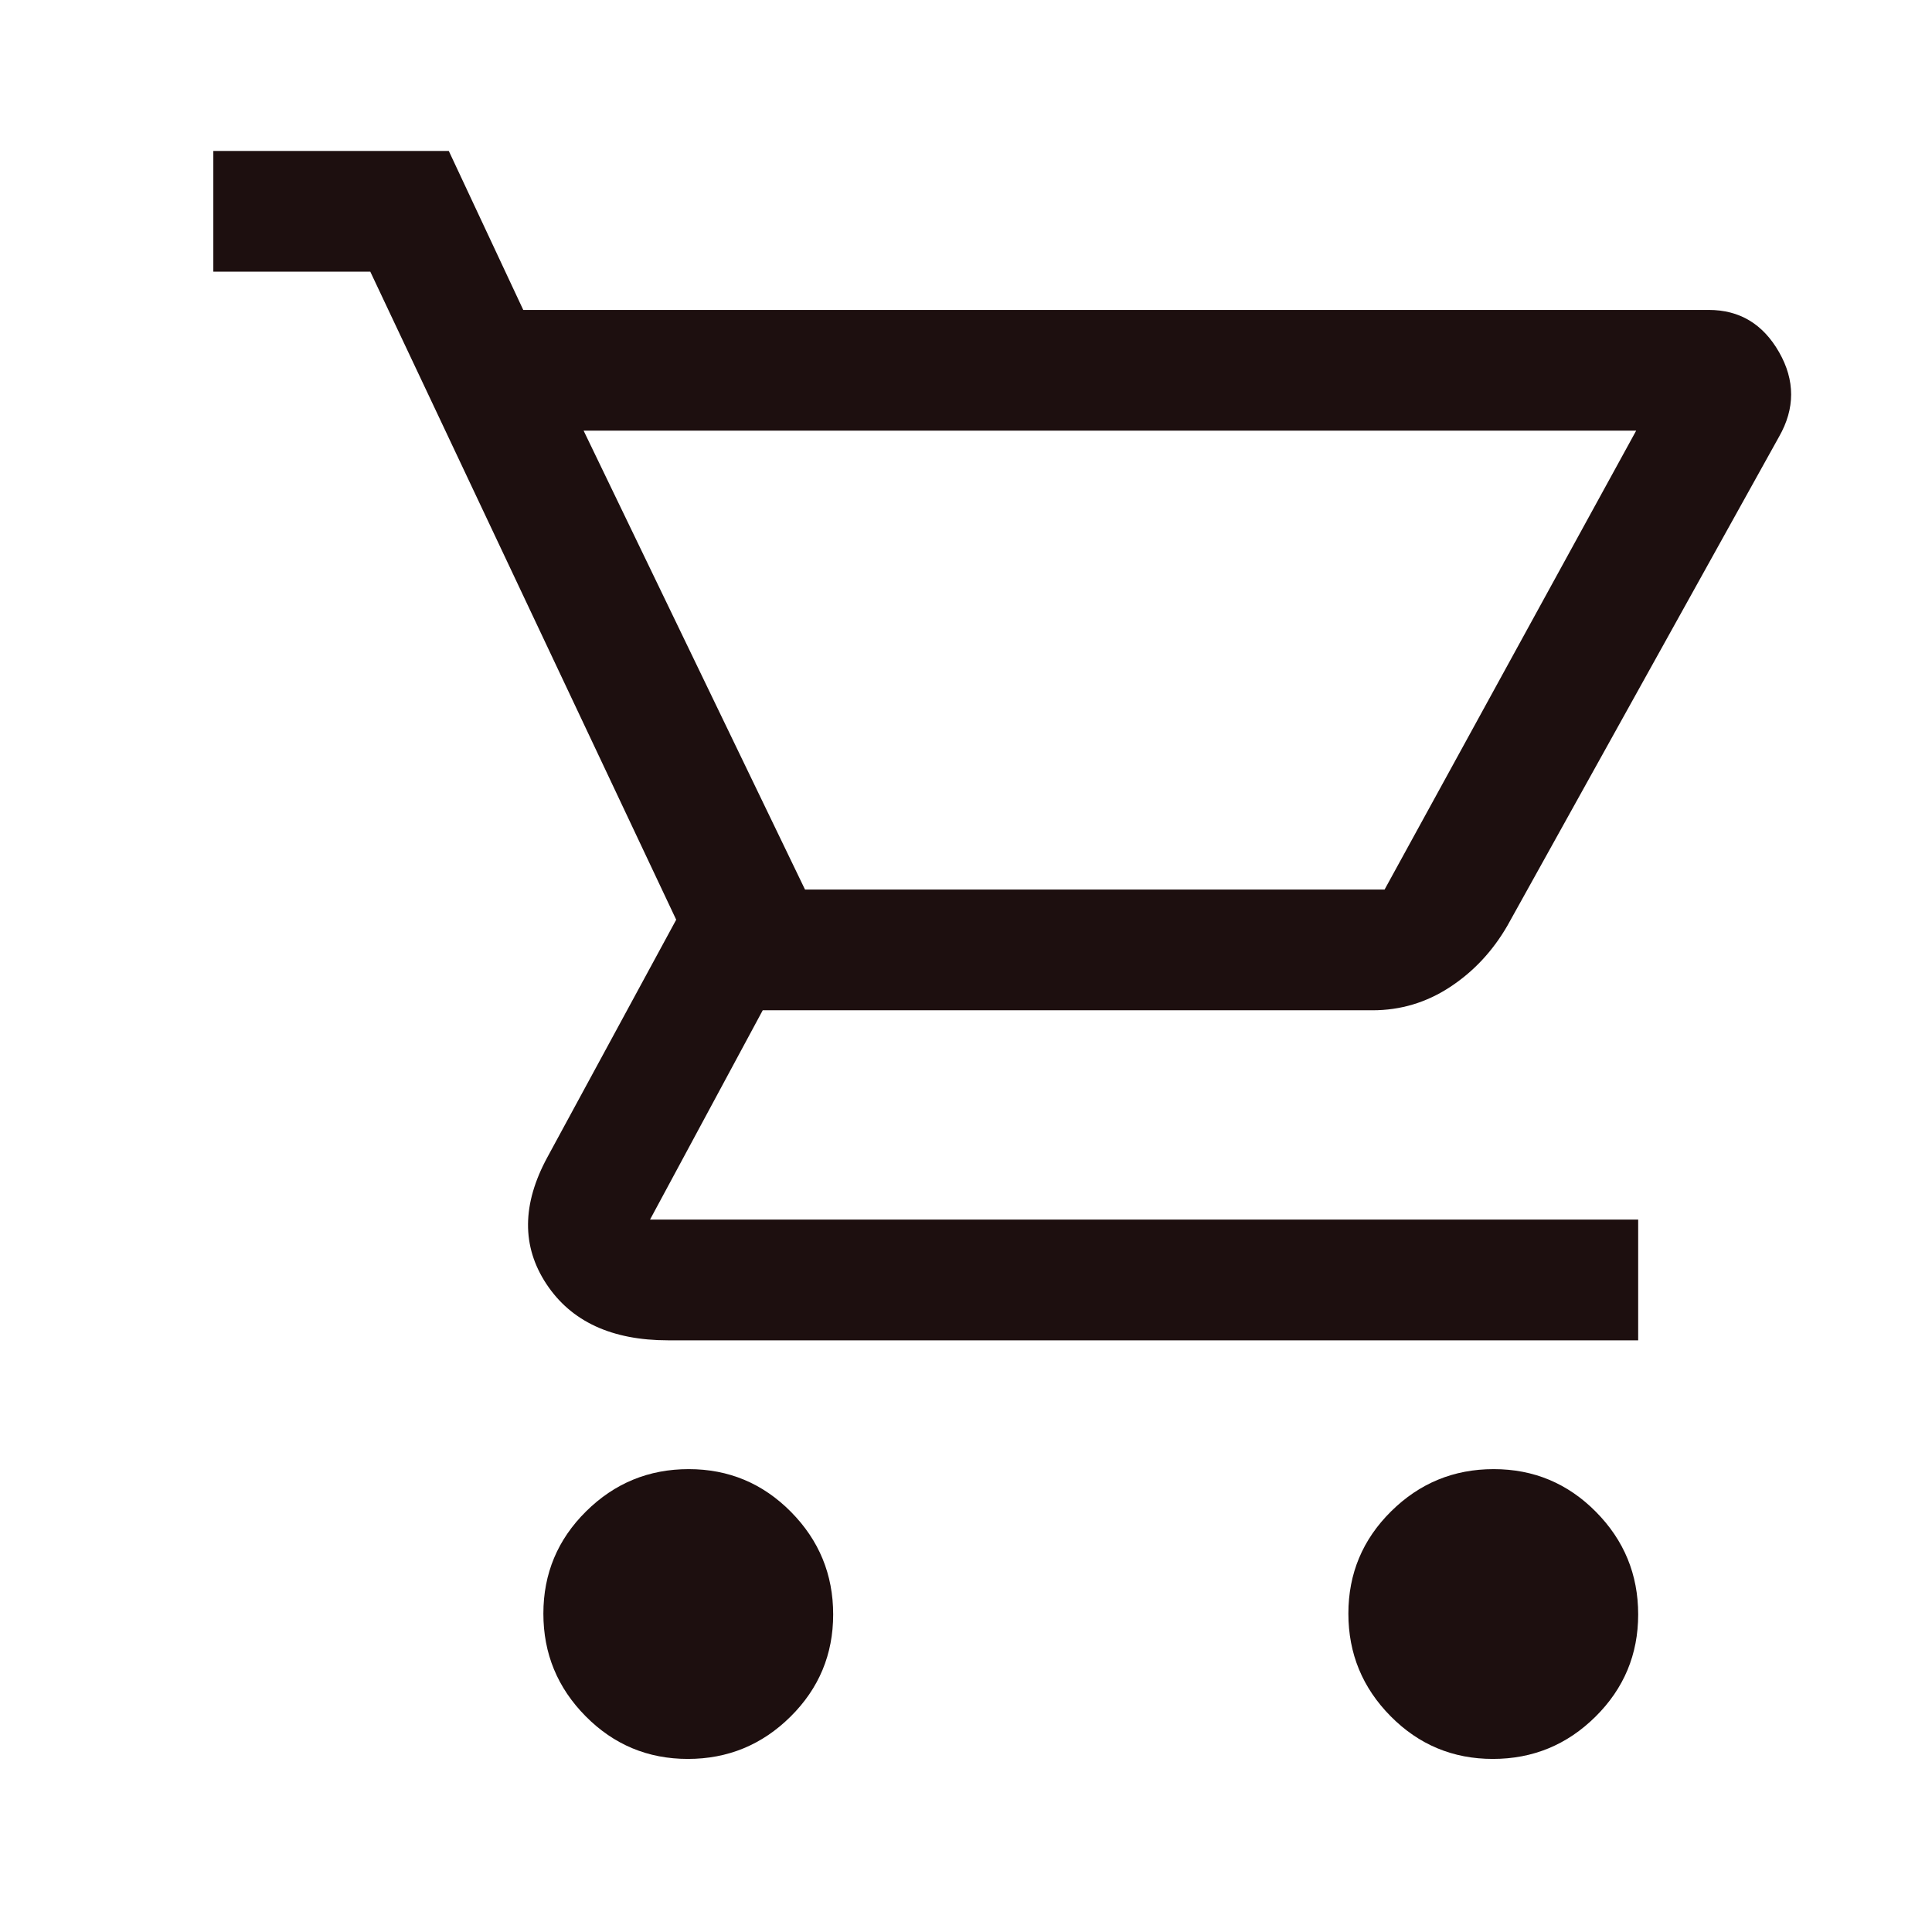
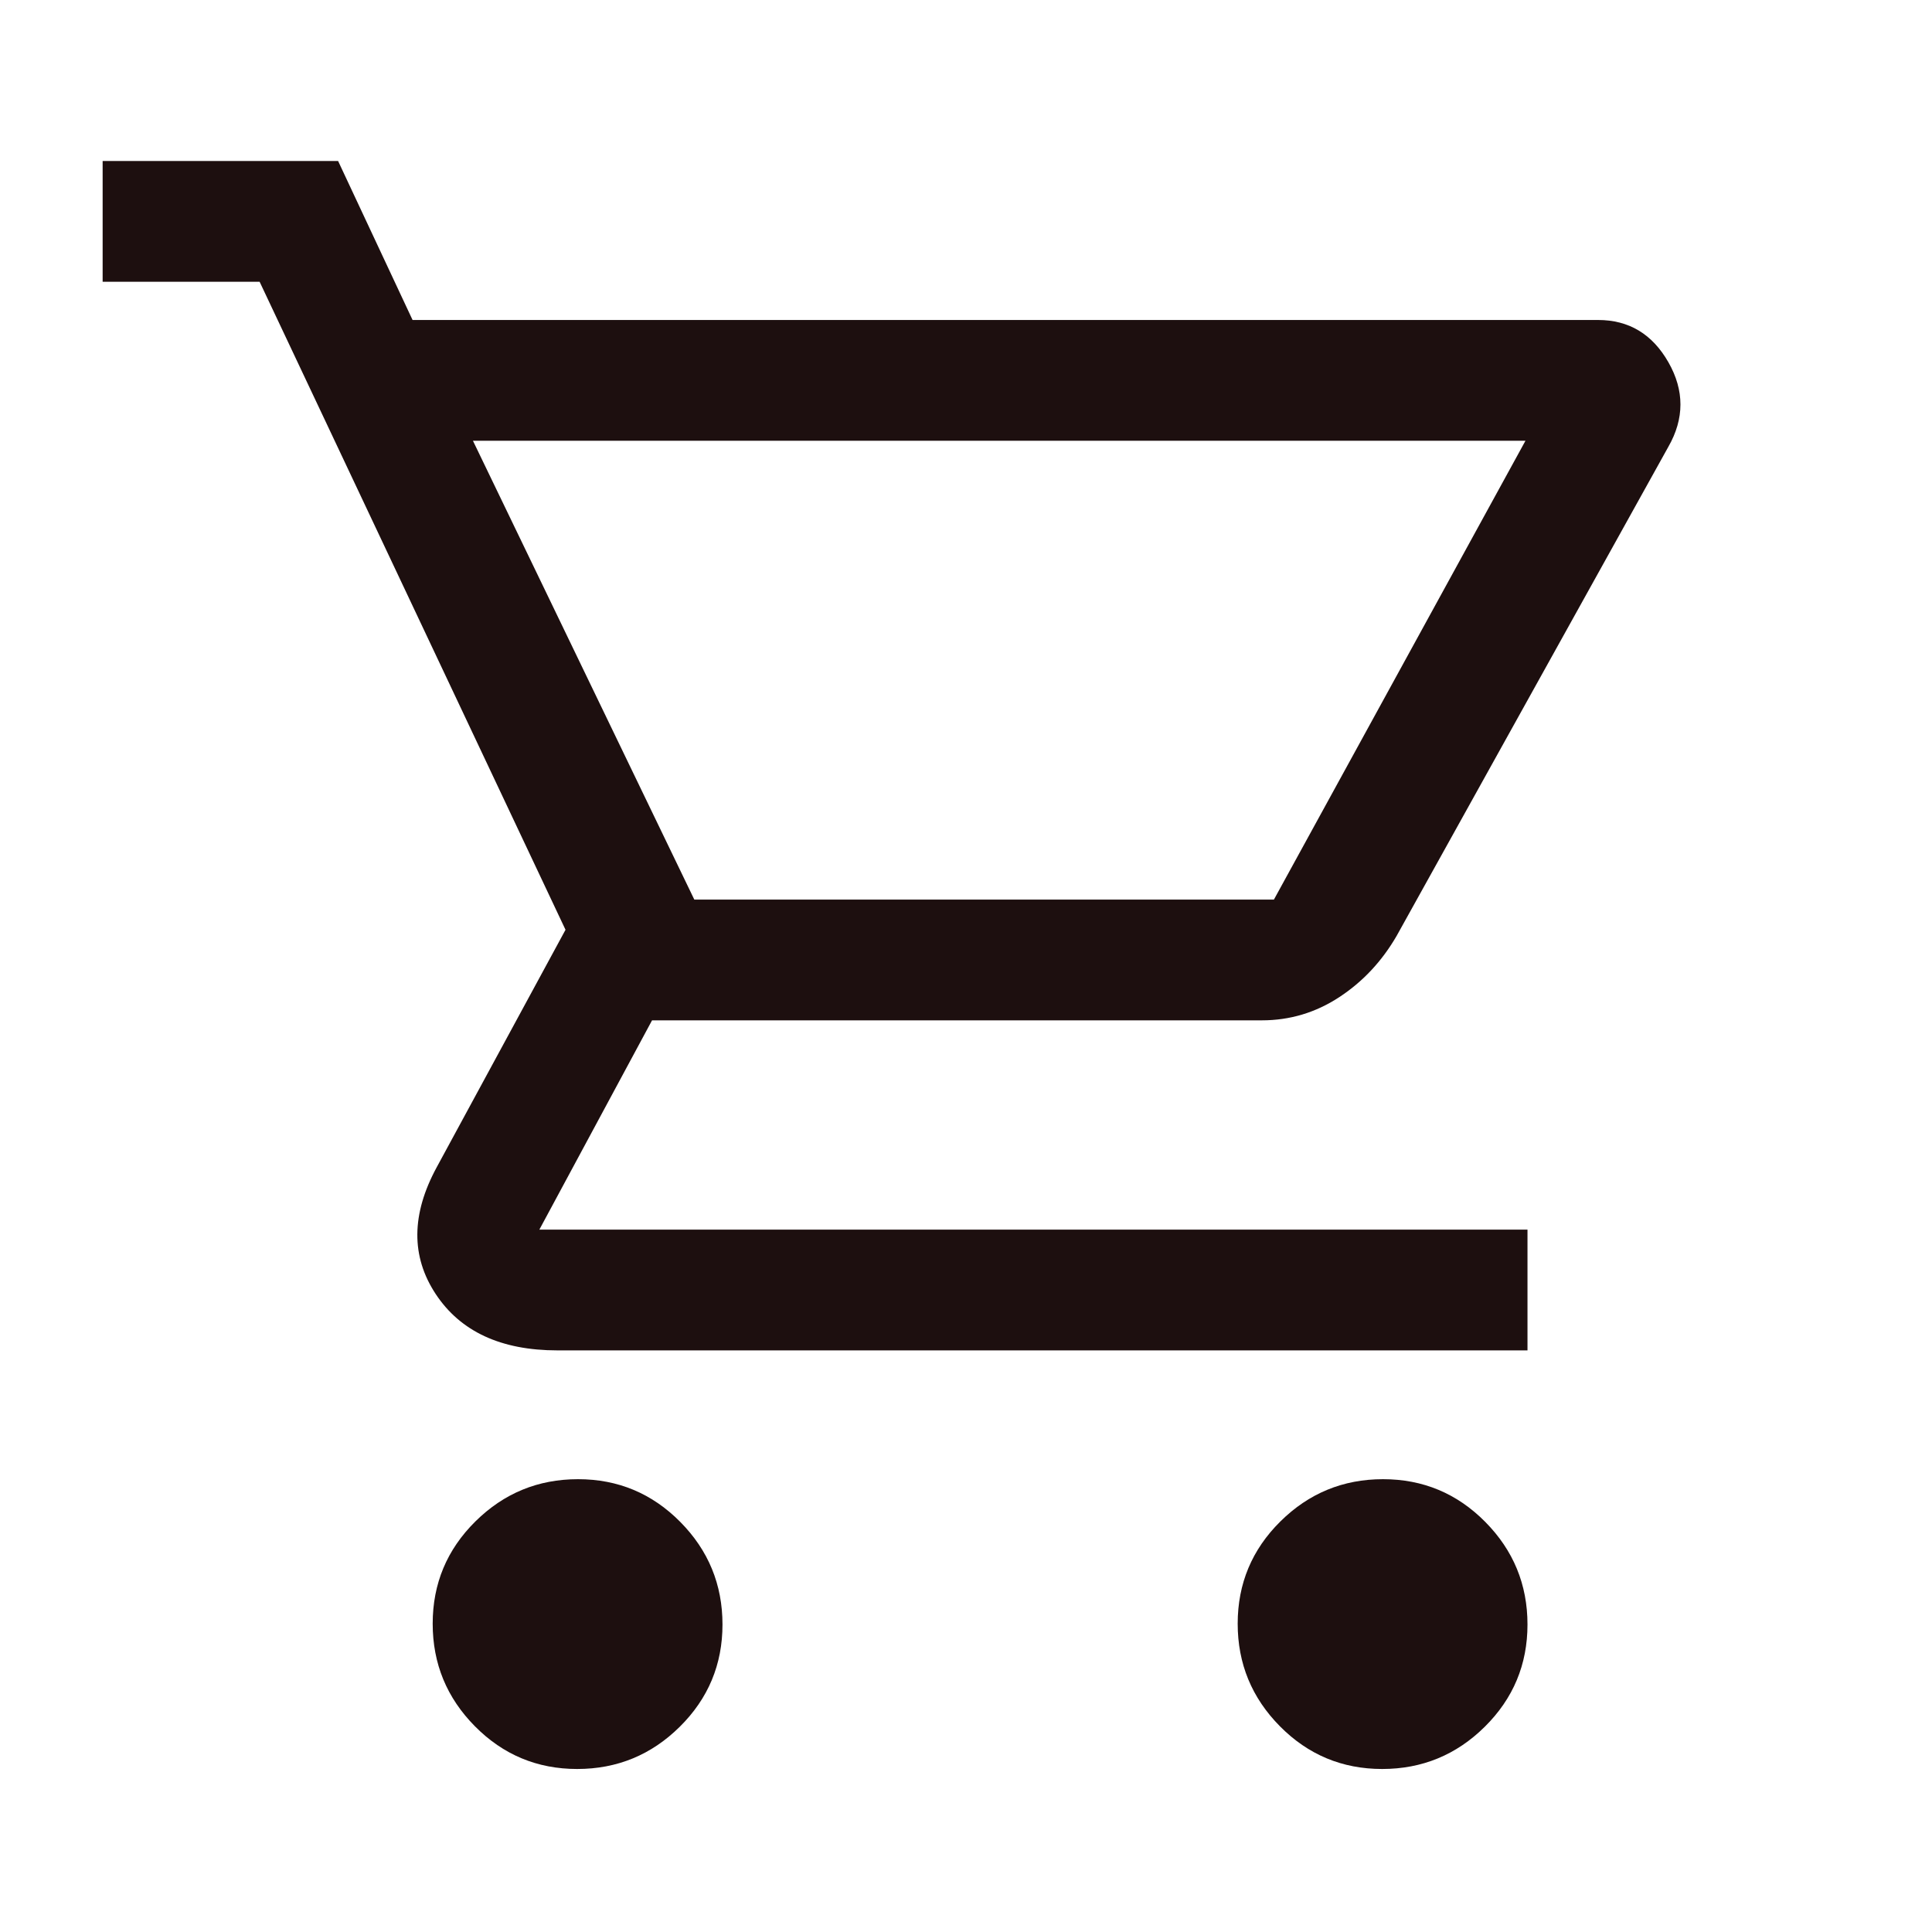
- <svg xmlns="http://www.w3.org/2000/svg" height="20px" viewBox="0 -955 850 960" width="20px" fill="#1d0f0f">
+ <svg xmlns="http://www.w3.org/2000/svg" height="20px" viewBox="0 -960 960 960" width="20px" fill="#1d0f0f">
  <path d="M286.79-81Q257-81 236-102.21t-21-51Q215-183 236.21-204t51-21Q317-225 338-203.79t21 51Q359-123 337.79-102t-51 21Zm400 0Q657-81 636-102.21t-21-51Q615-183 636.21-204t51-21Q717-225 738-203.79t21 51Q759-123 737.79-102t-51 21ZM235-741l110 228h288l125-228H235Zm-30-60h589.07q22.97 0 34.95 21 11.98 21-.02 42L694-495q-11 19-28.56 30.5T627-453H324l-56 104h491v60H277q-42 0-60.5-28t.5-63l64-118-152-322H51v-60h117l37 79Zm140 288h288-288Z" />
</svg>
